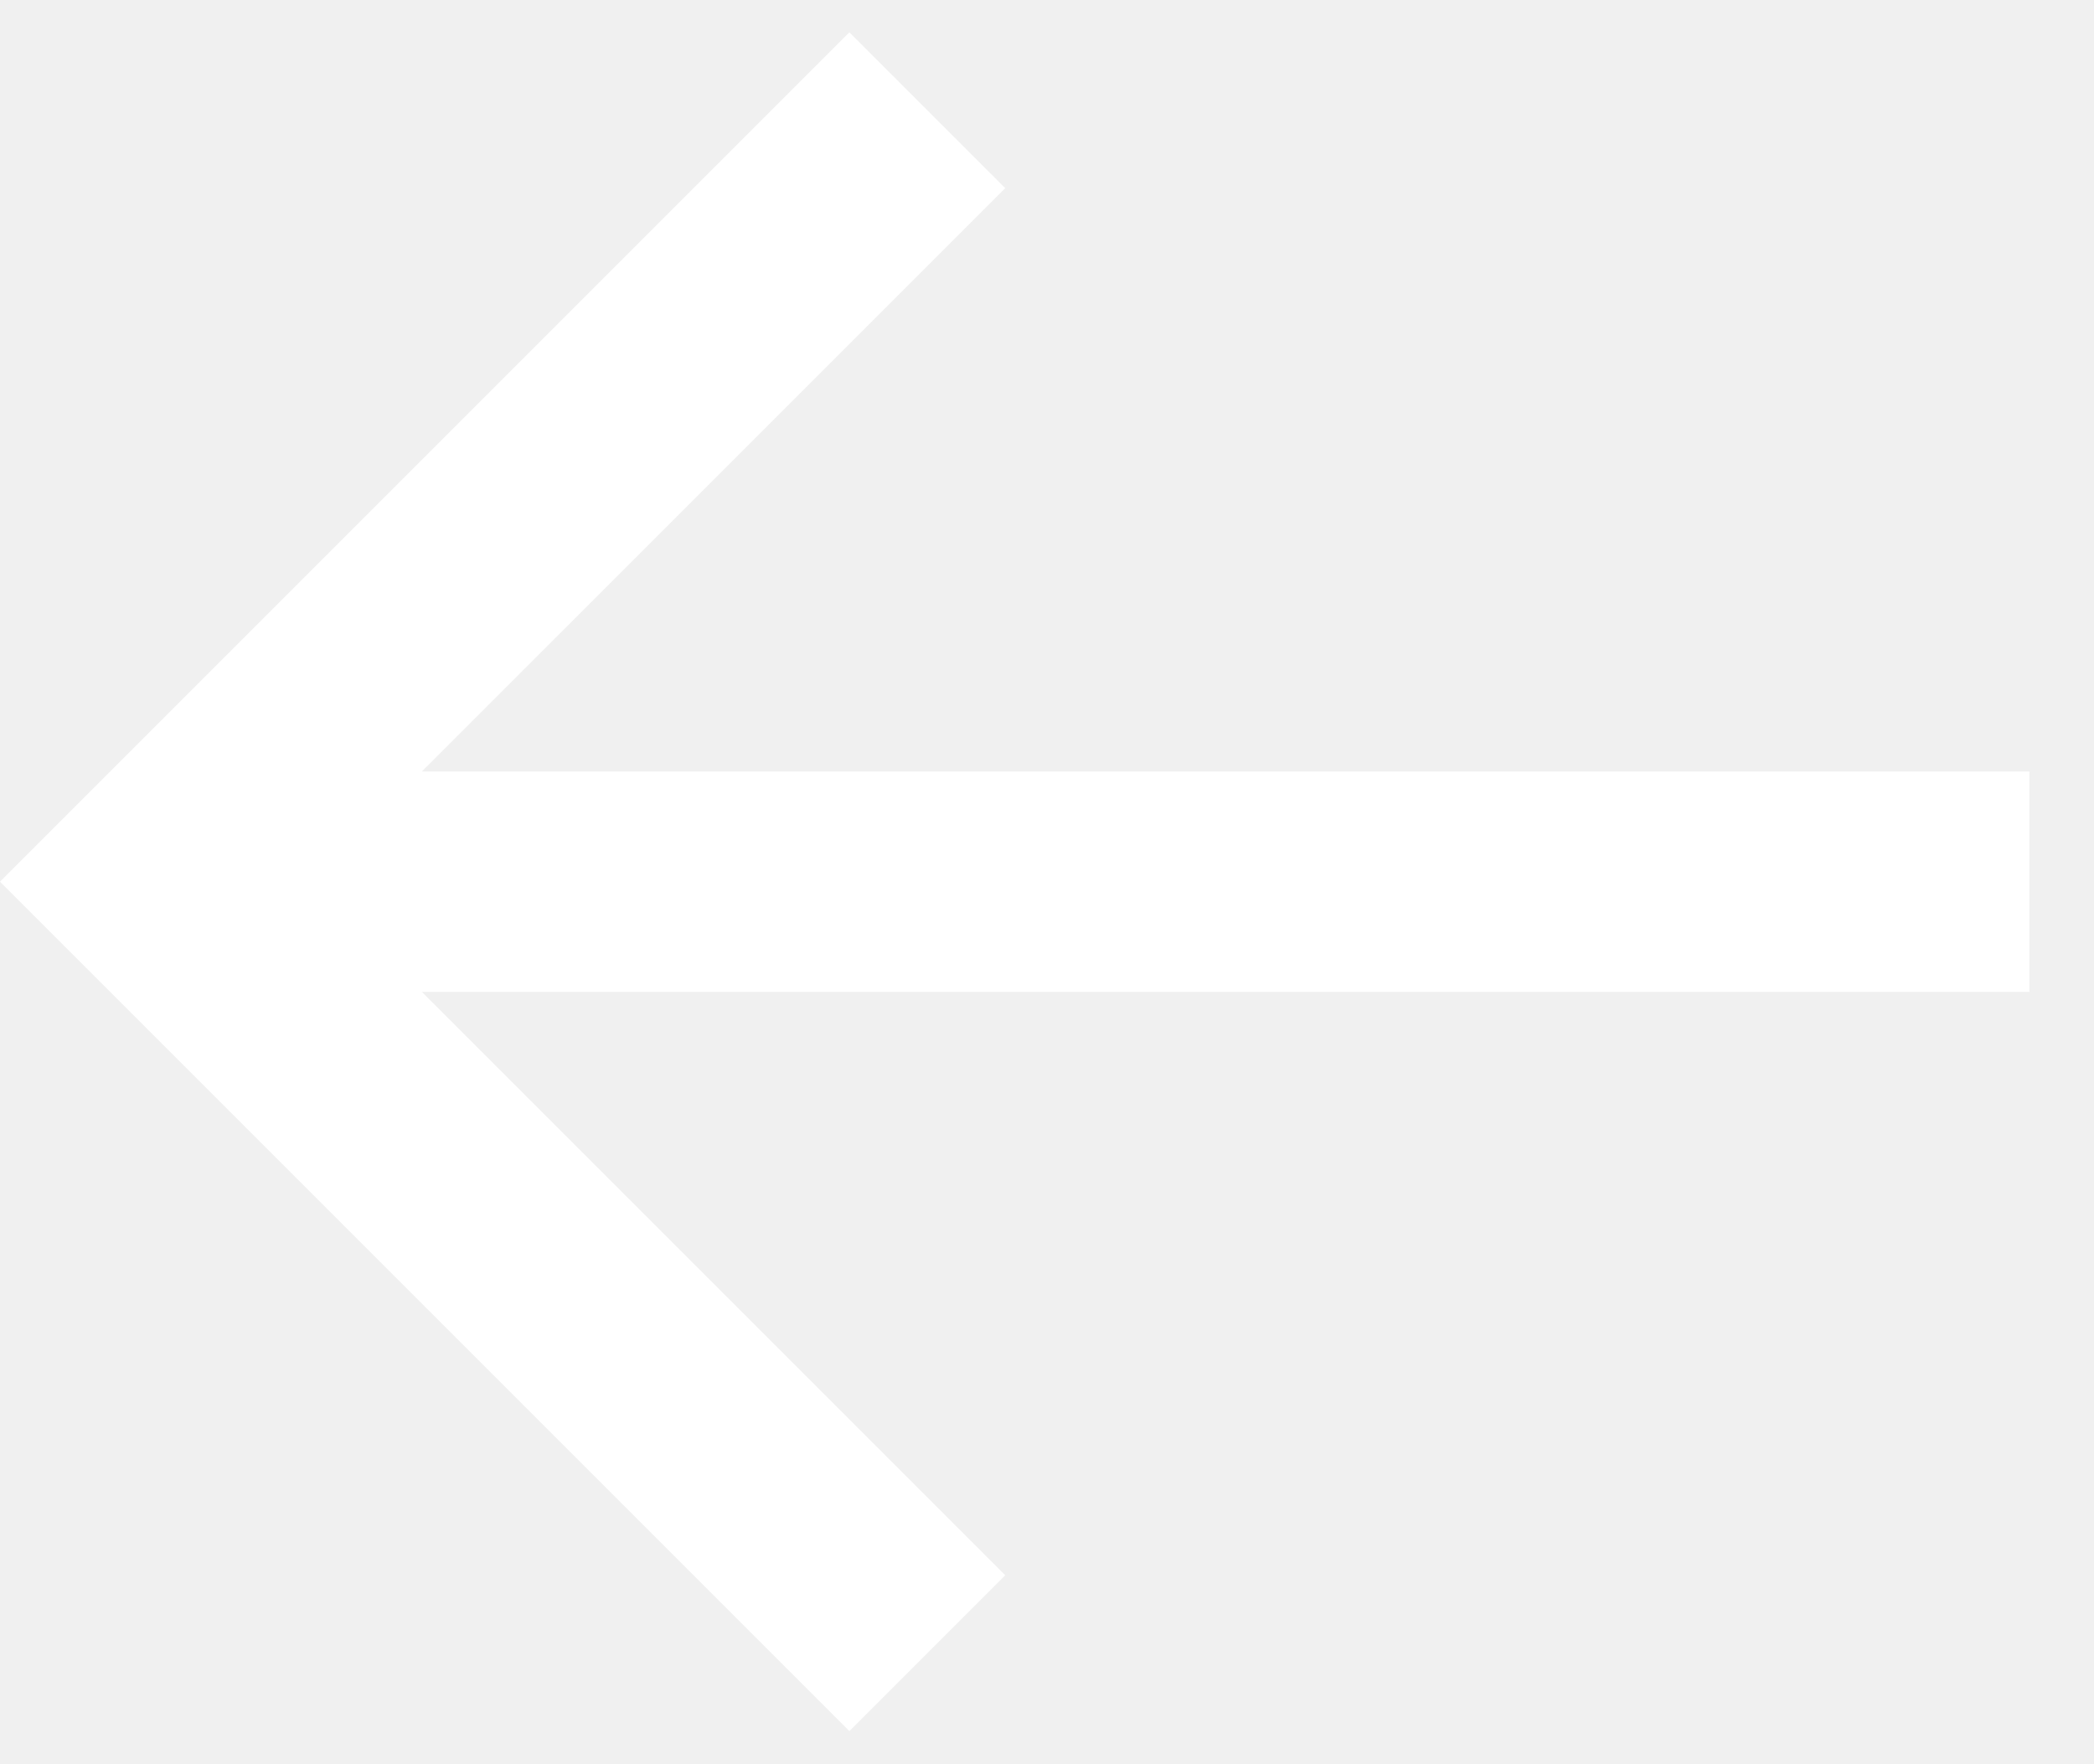
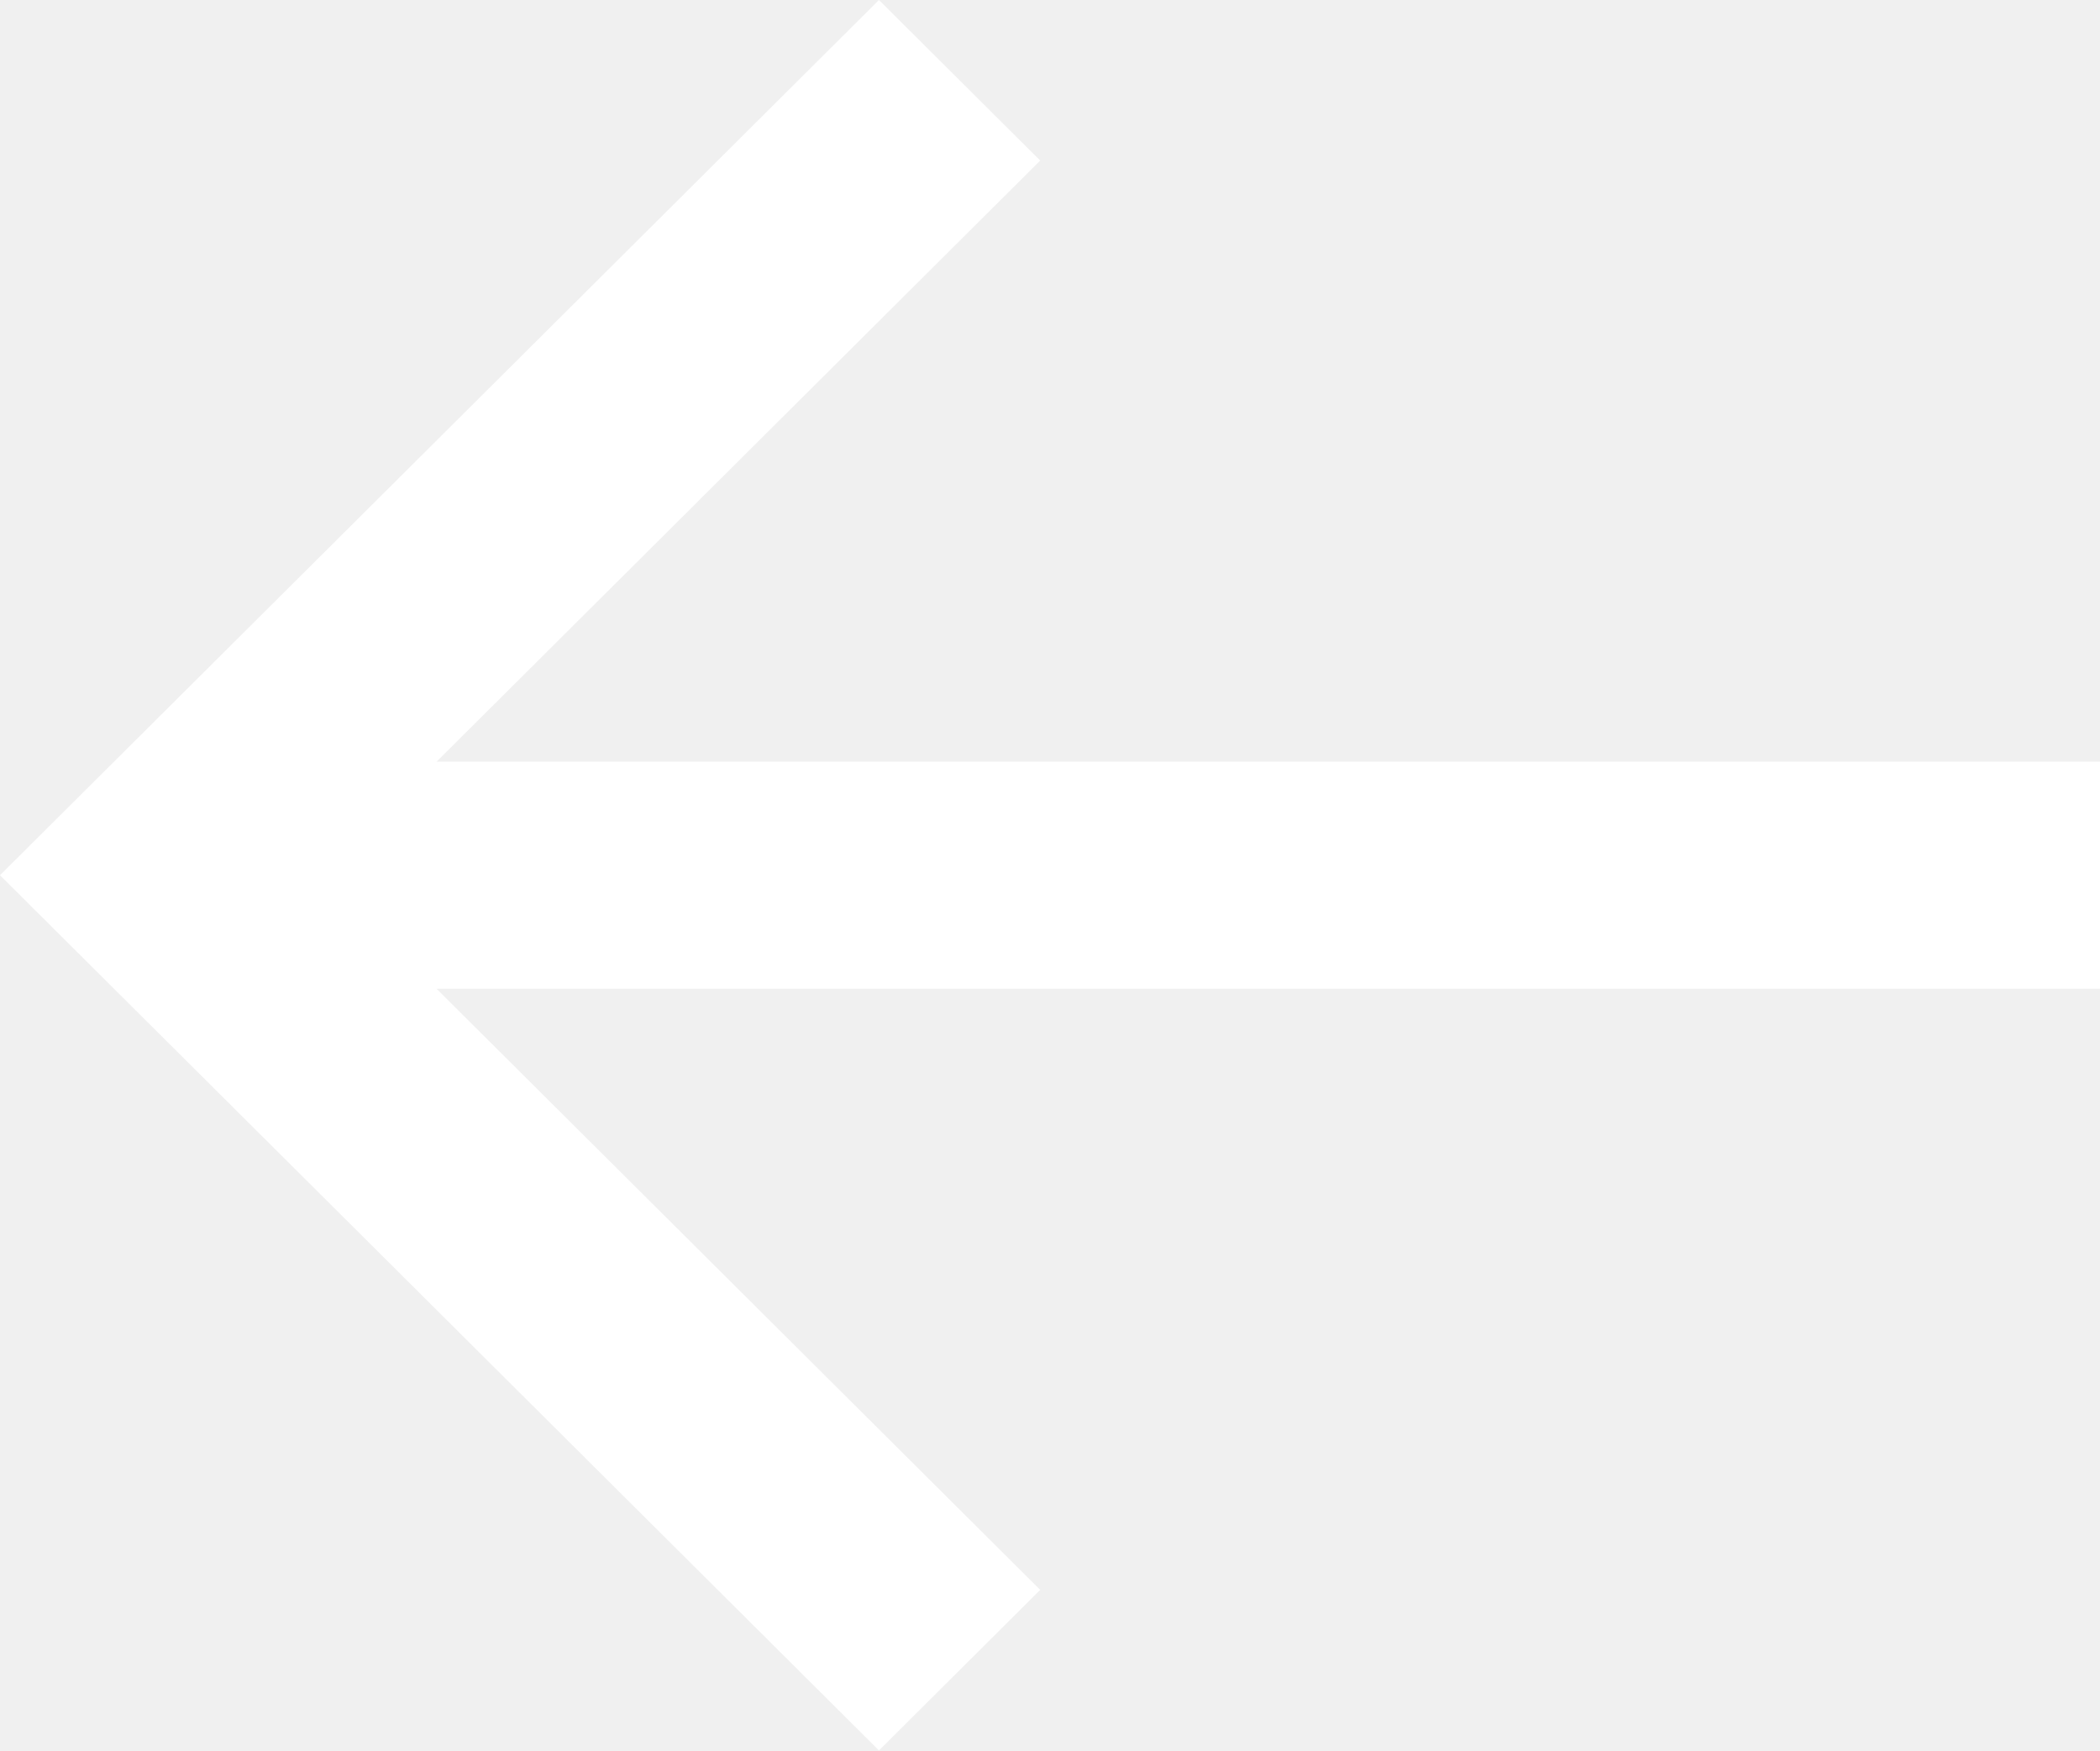
- <svg xmlns="http://www.w3.org/2000/svg" width="19" height="16" viewBox="0 0 19 16" fill="none">
-   <path id="Vector" d="M18.414 7H3.828L9.121 1.707L7.707 0.293L0 8L7.707 15.707L9.121 14.293L3.828 9H18.414V7Z" fill="white" />
+ <svg xmlns="http://www.w3.org/2000/svg" width="18" height="15" viewBox="0 0 18 15" fill="none">
+   <path d="M18 6.527H3.742L8.916 1.376L7.534 0L0 7.5L7.534 15L8.916 13.624L3.742 8.473H18V6.527Z" fill="white" />
</svg>
